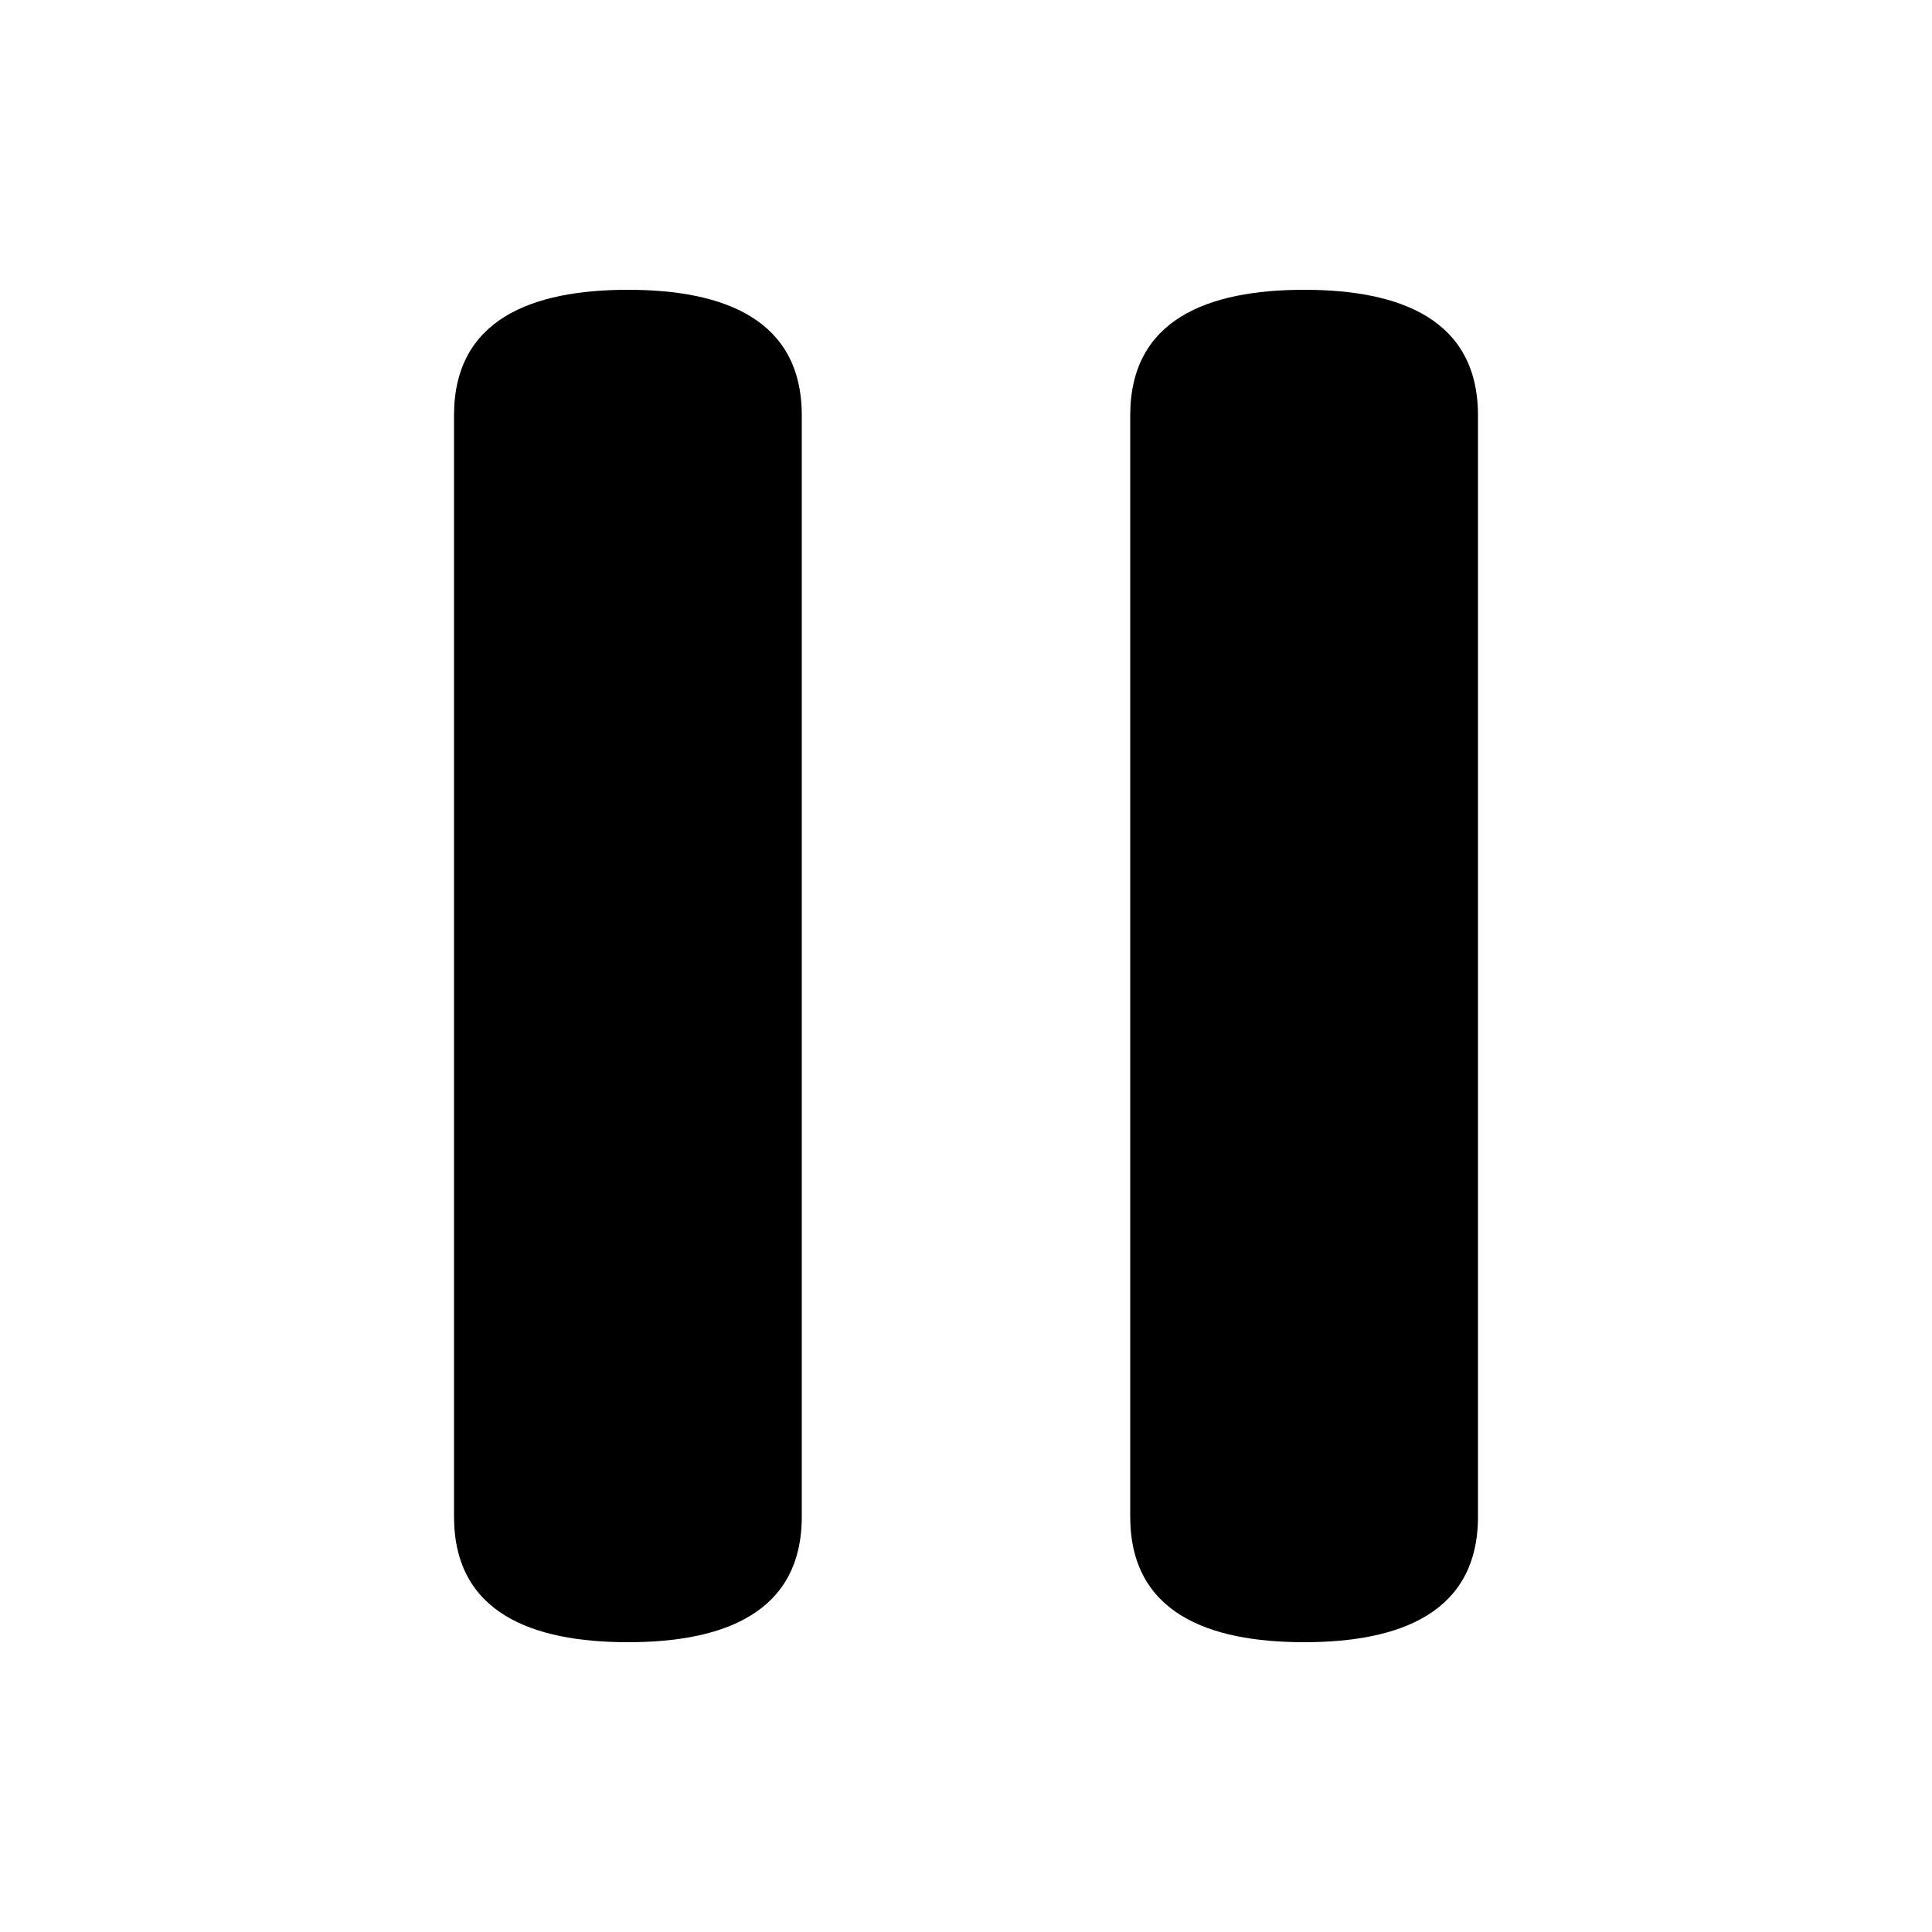
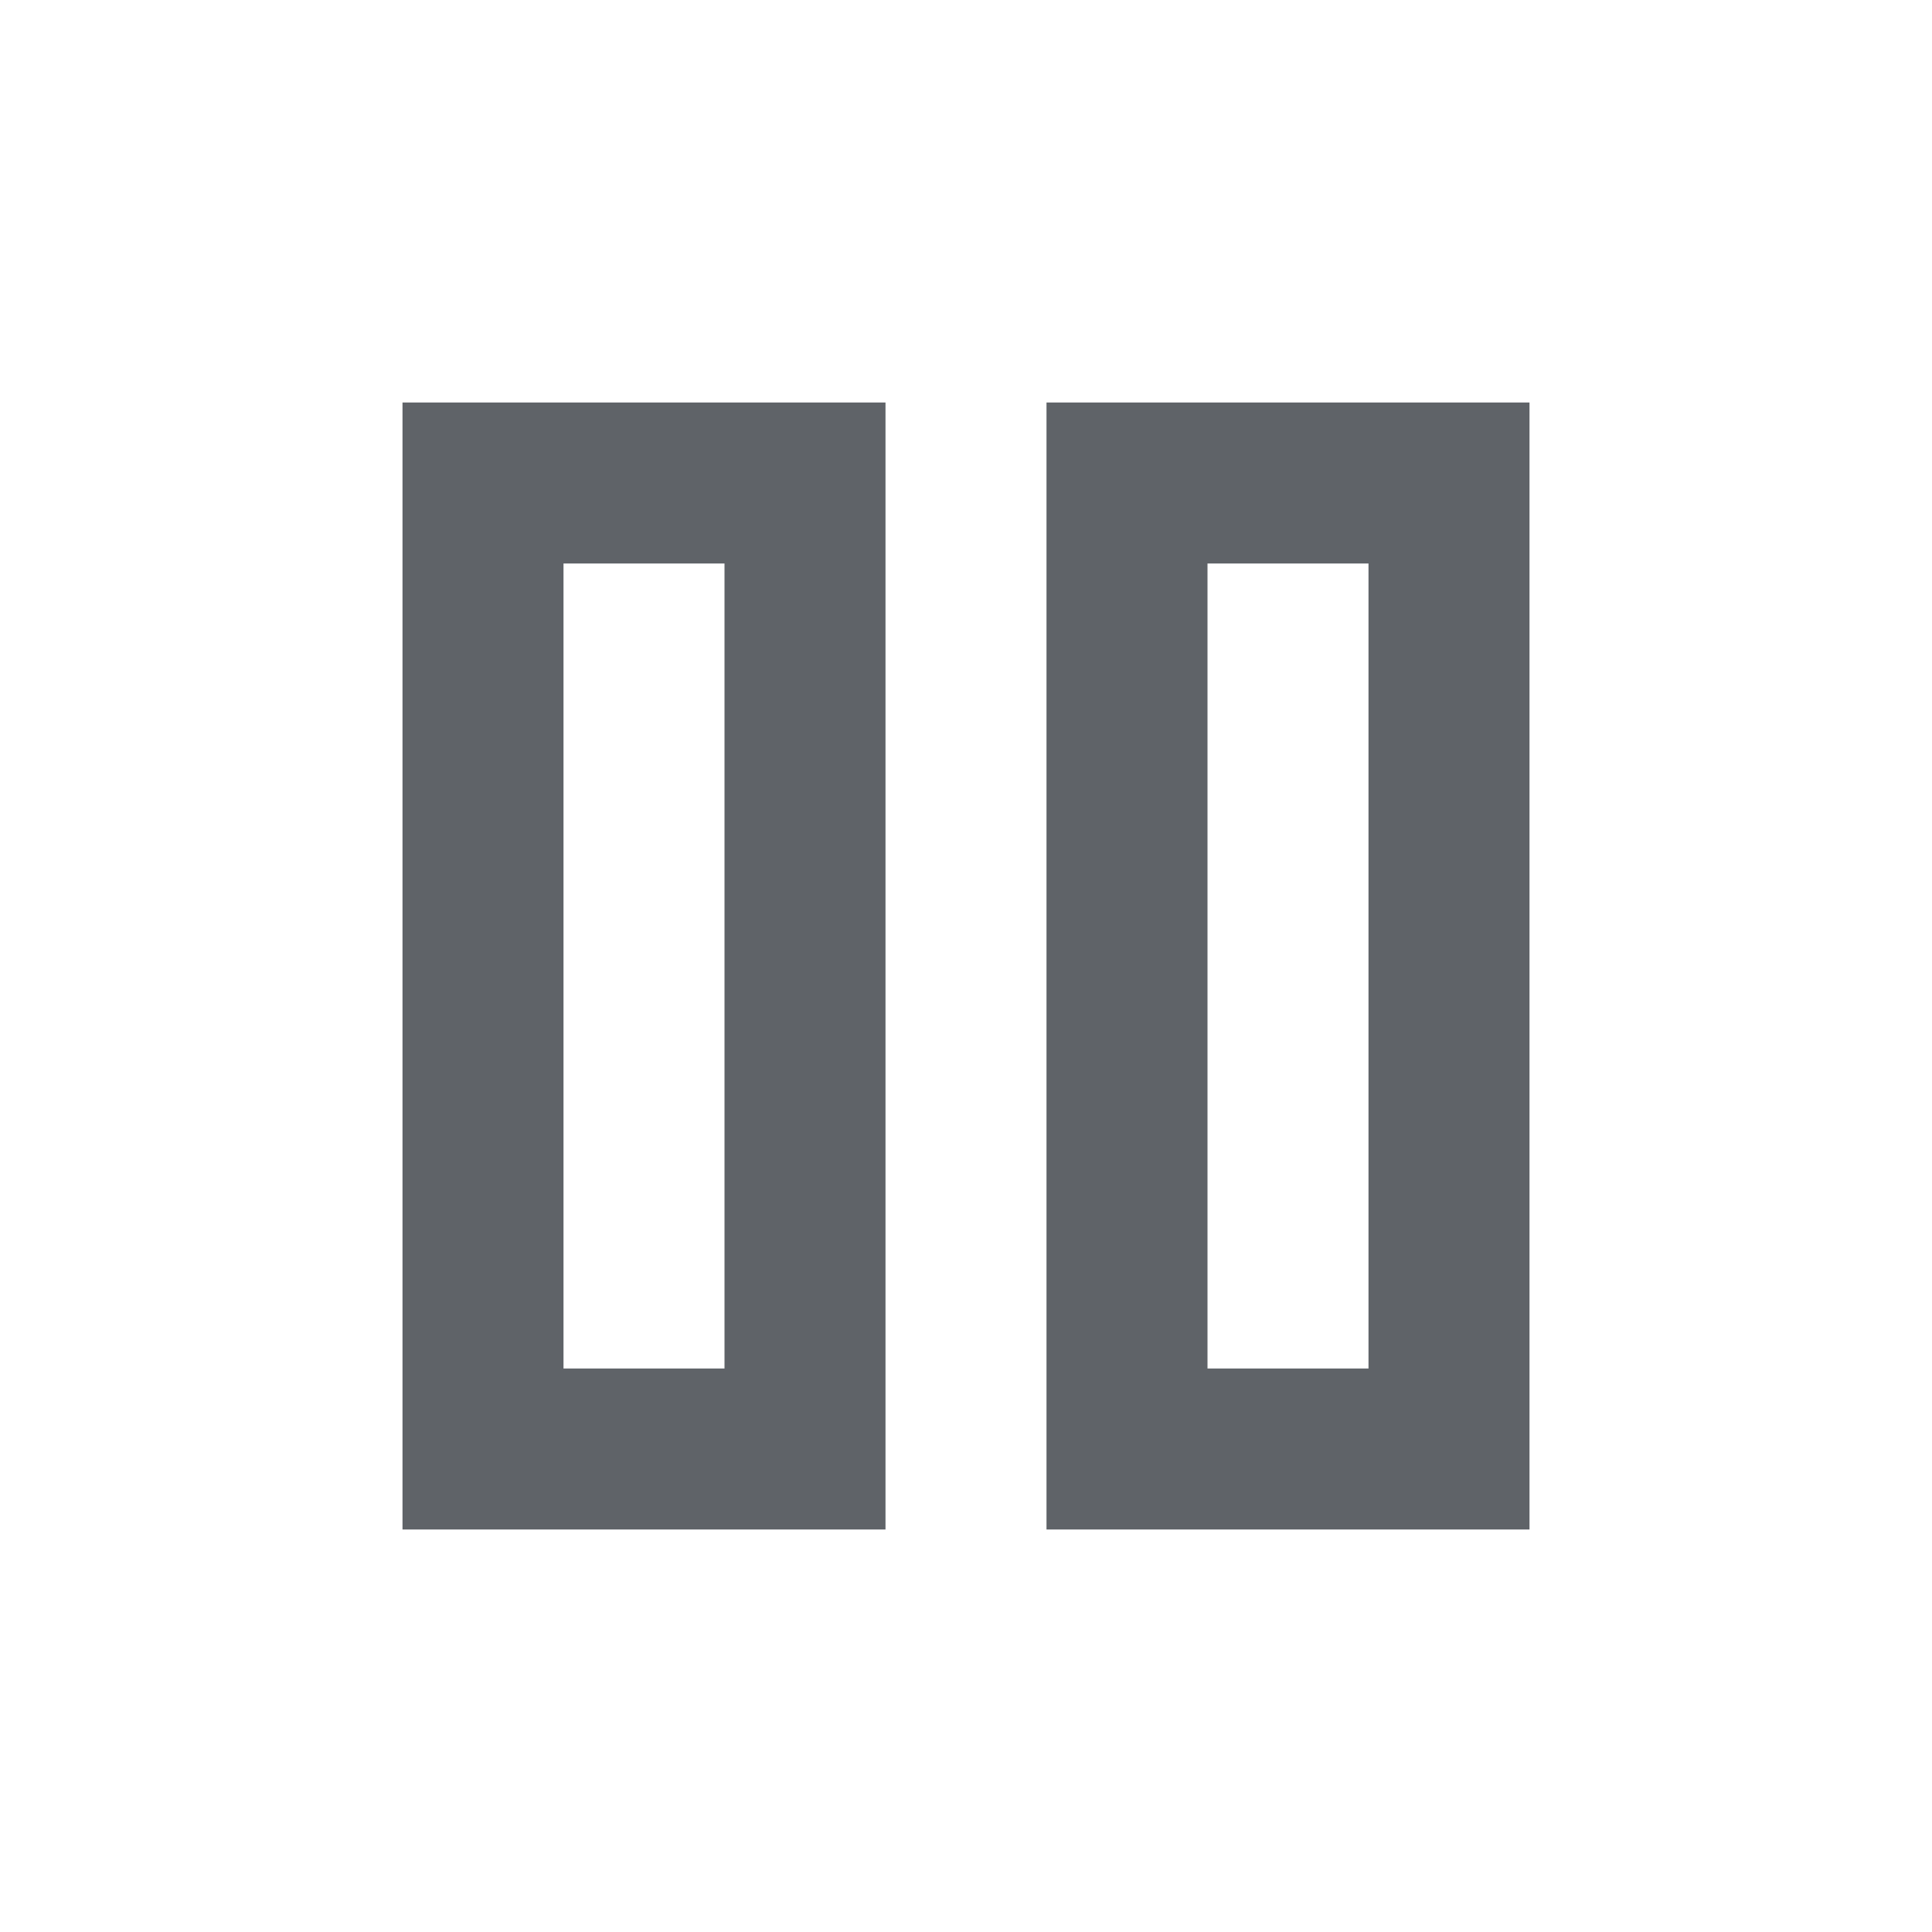
- <svg xmlns="http://www.w3.org/2000/svg" version="1.1" width="25" height="25" viewBox="0 0 25 25">
-   <g>
-  </g>
-   <path d="M16.875 3.75c-1.243 0-2.25 0.382-2.25 1.625v14.25c0 1.243 1.007 1.625 2.25 1.625s2.25-0.382 2.25-1.625v-14.25c0-1.243-1.007-1.625-2.25-1.625zM8.125 3.75c-1.243 0-2.25 0.382-2.25 1.625v14.25c0 1.243 1.007 1.625 2.25 1.625s2.25-0.382 2.25-1.625v-14.25c0-1.243-1.007-1.625-2.25-1.625z" />
+ <svg xmlns="http://www.w3.org/2000/svg" height="24px" viewBox="0 -960 960 960" width="24px" fill="#5f6368">
+   <path d="M520-200v-560h240v560H520Zm-320 0v-560h240v560H200Zm400-80h80v-400h-80v400Zm-320 0h80v-400h-80v400Zm0-400v400-400Zm320 0v400-400Z" />
</svg>
